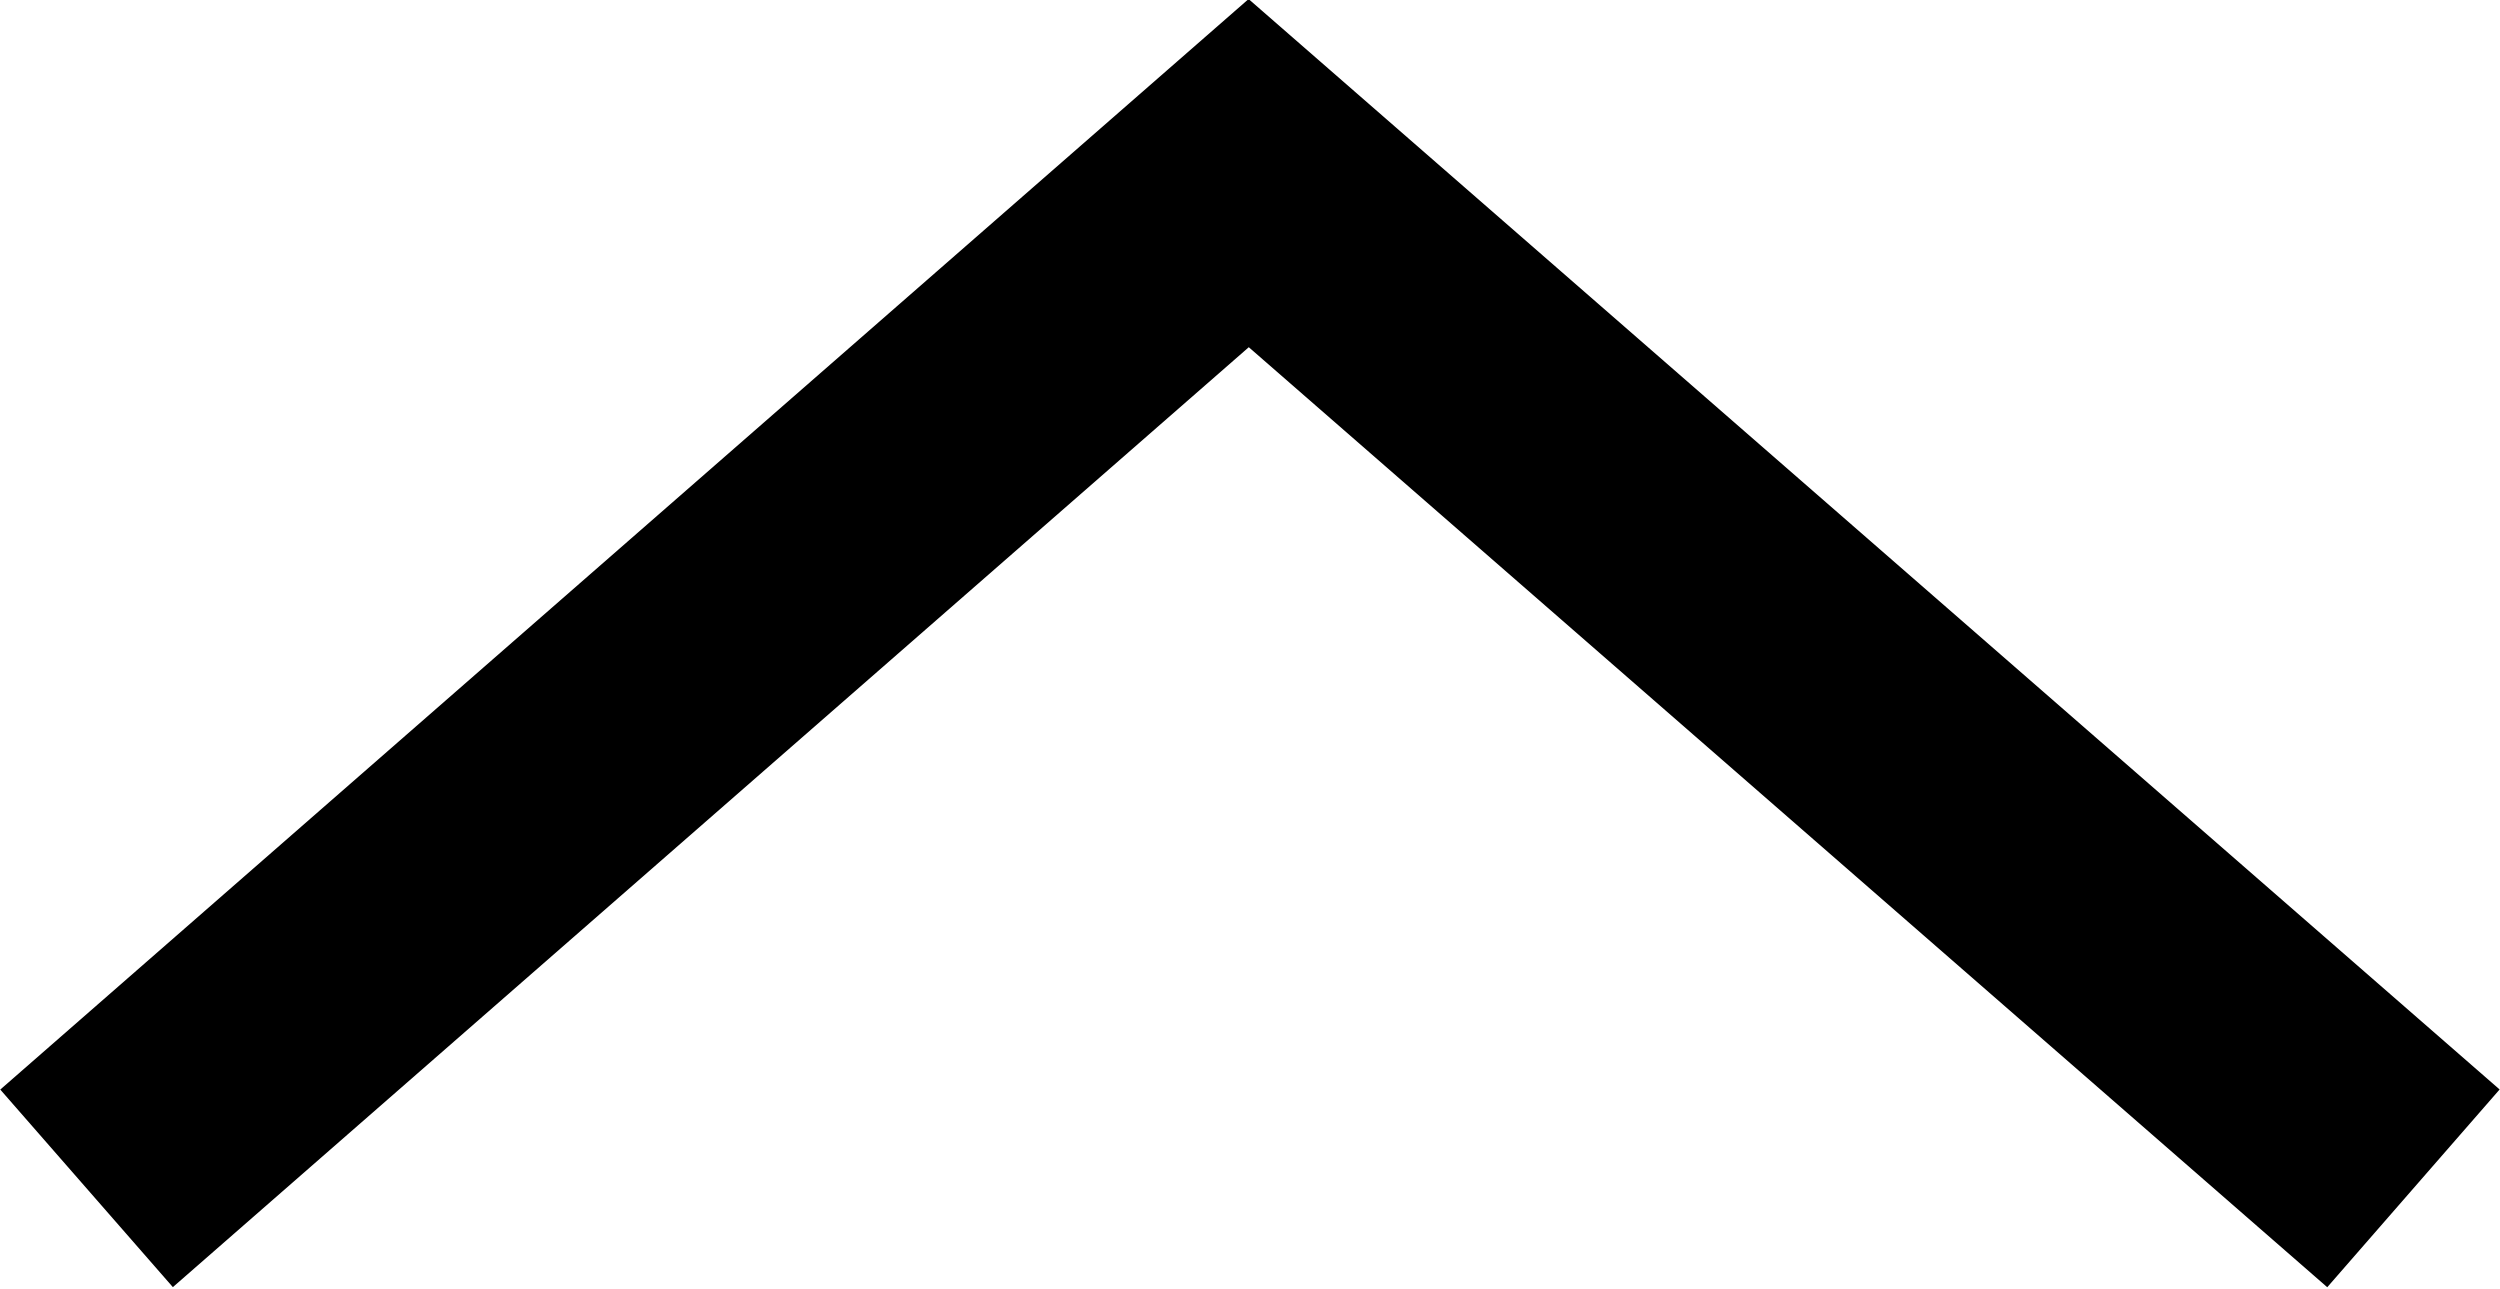
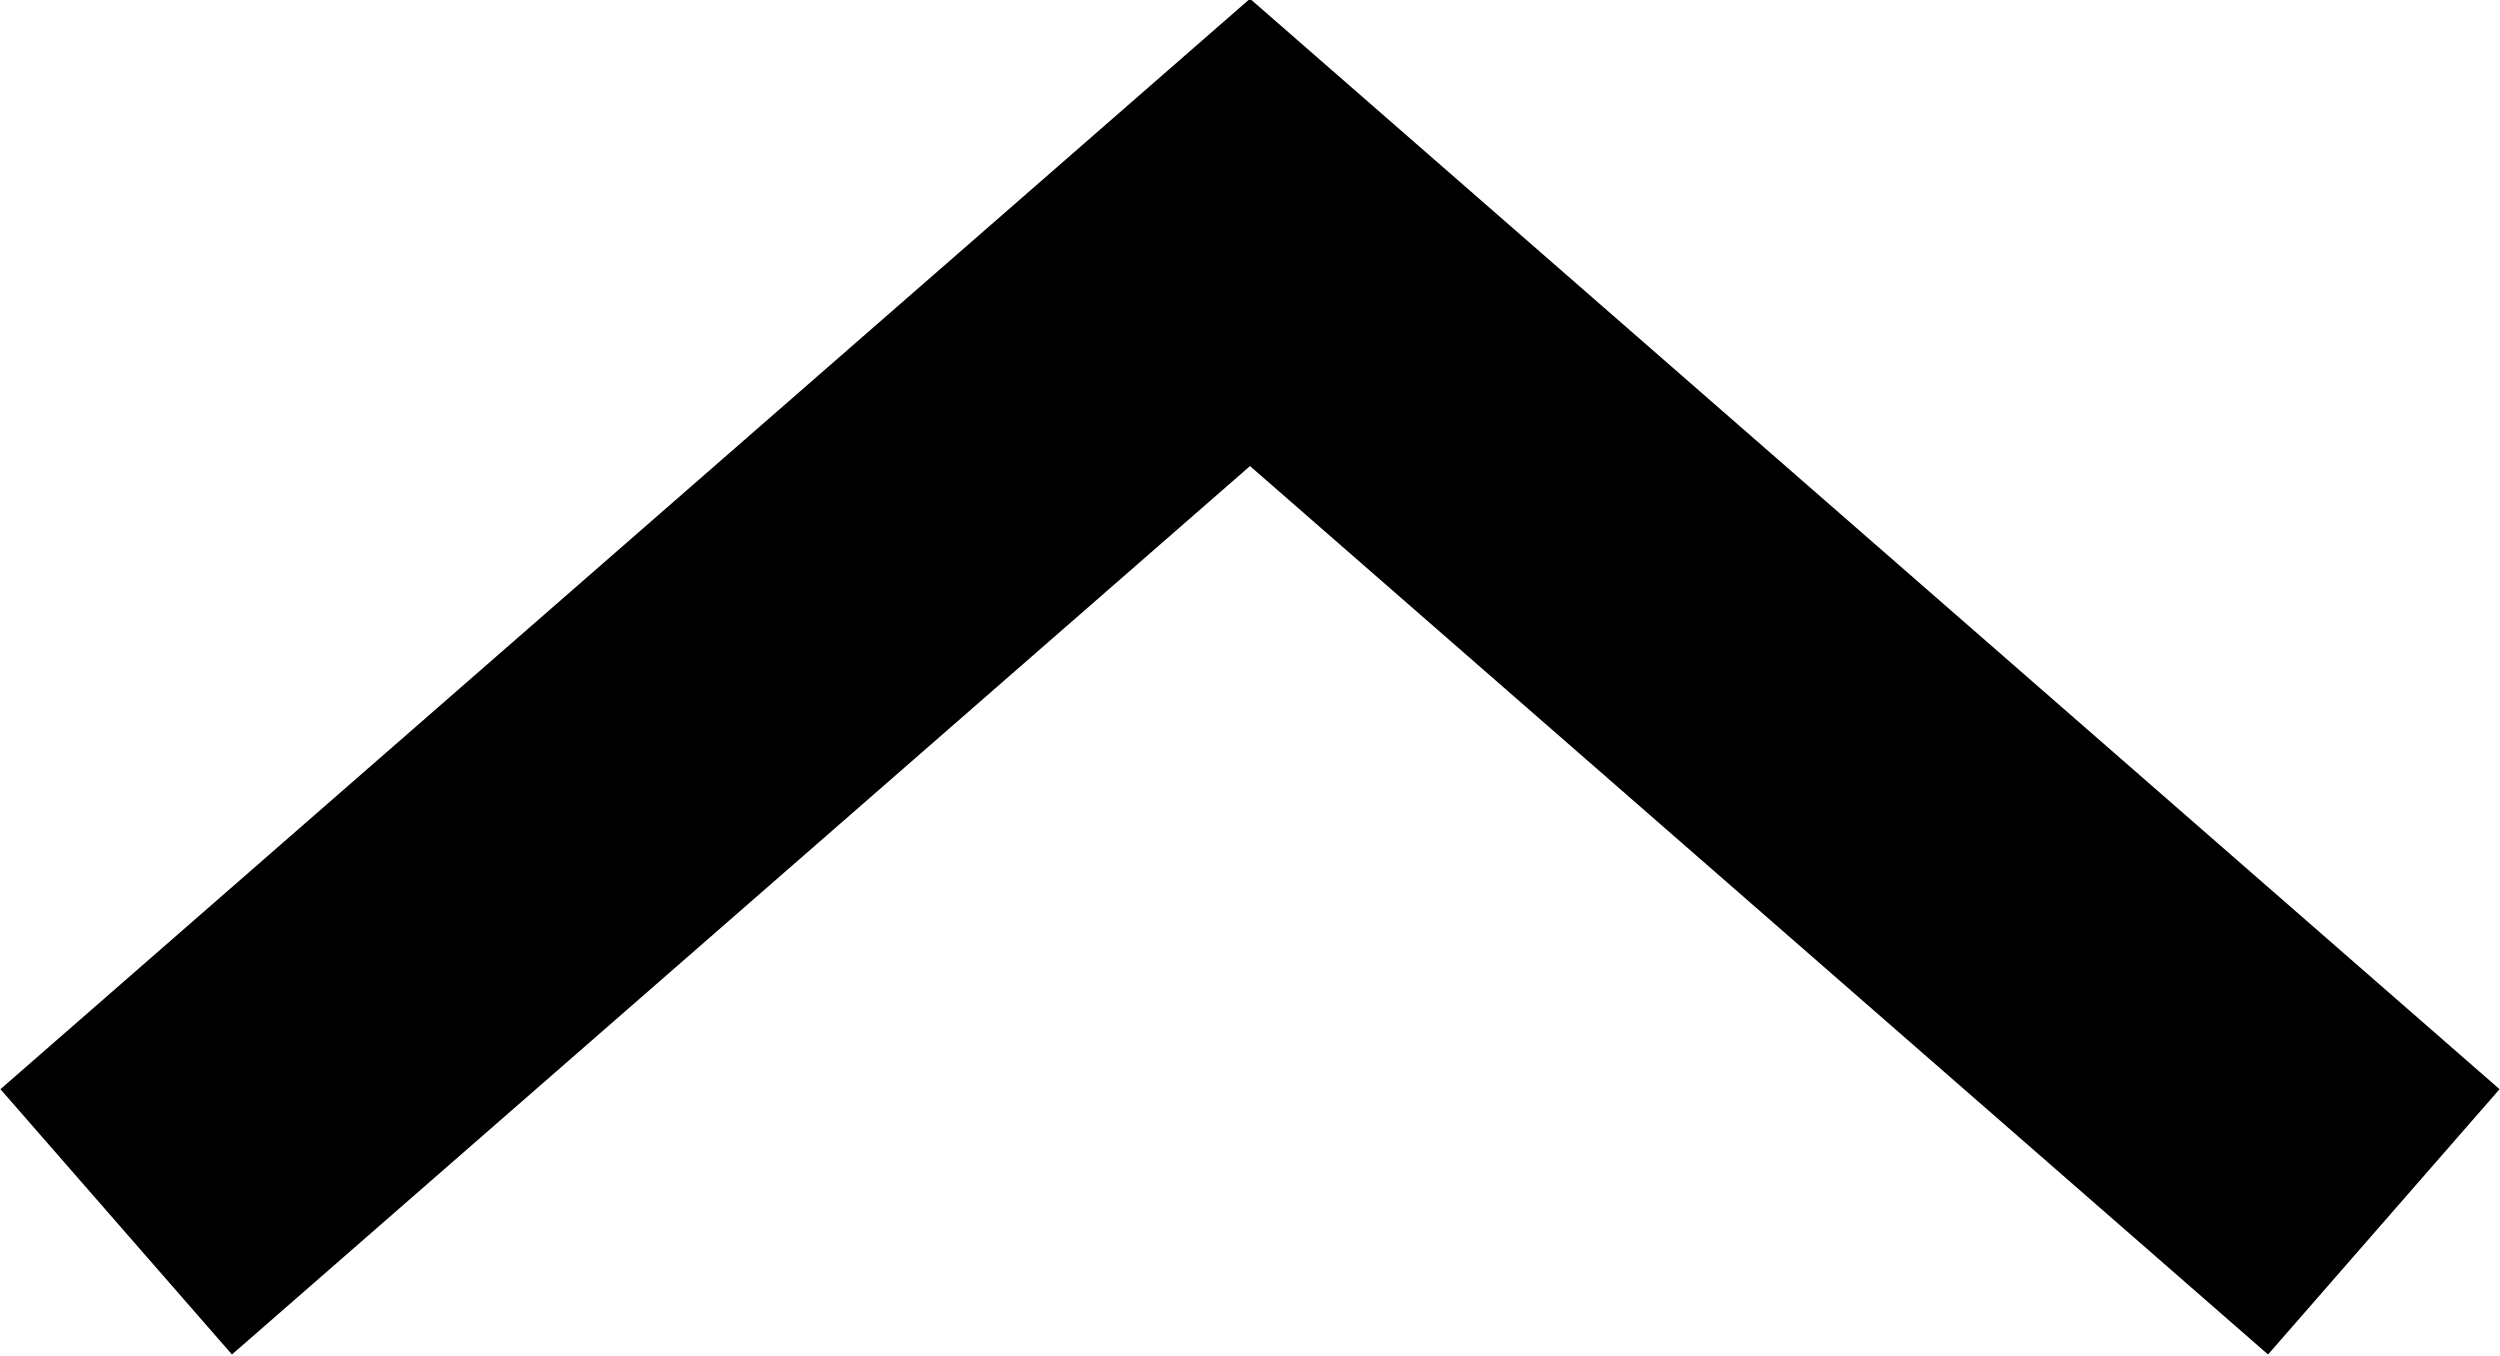
- <svg xmlns="http://www.w3.org/2000/svg" id="uuid-8232c06d-91bc-43d2-a331-7fa95abc643d" width="9.53" height="4.91" viewBox="0 0 9.53 4.91">
-   <polyline points="9.2 4.53 4.76 .66 .33 4.53" fill="none" stroke="#000" stroke-miterlimit="10" />
+ <svg xmlns="http://www.w3.org/2000/svg" id="uuid-276dc1ae-a8c3-437c-bb2d-4db9317c953a" width="7.1" height="3.85" viewBox="0 0 7.1 3.85">
+   <polyline points="6.77 3.47 3.55 .66 .33 3.47" fill="none" stroke="#000" stroke-miterlimit="10" />
</svg>
